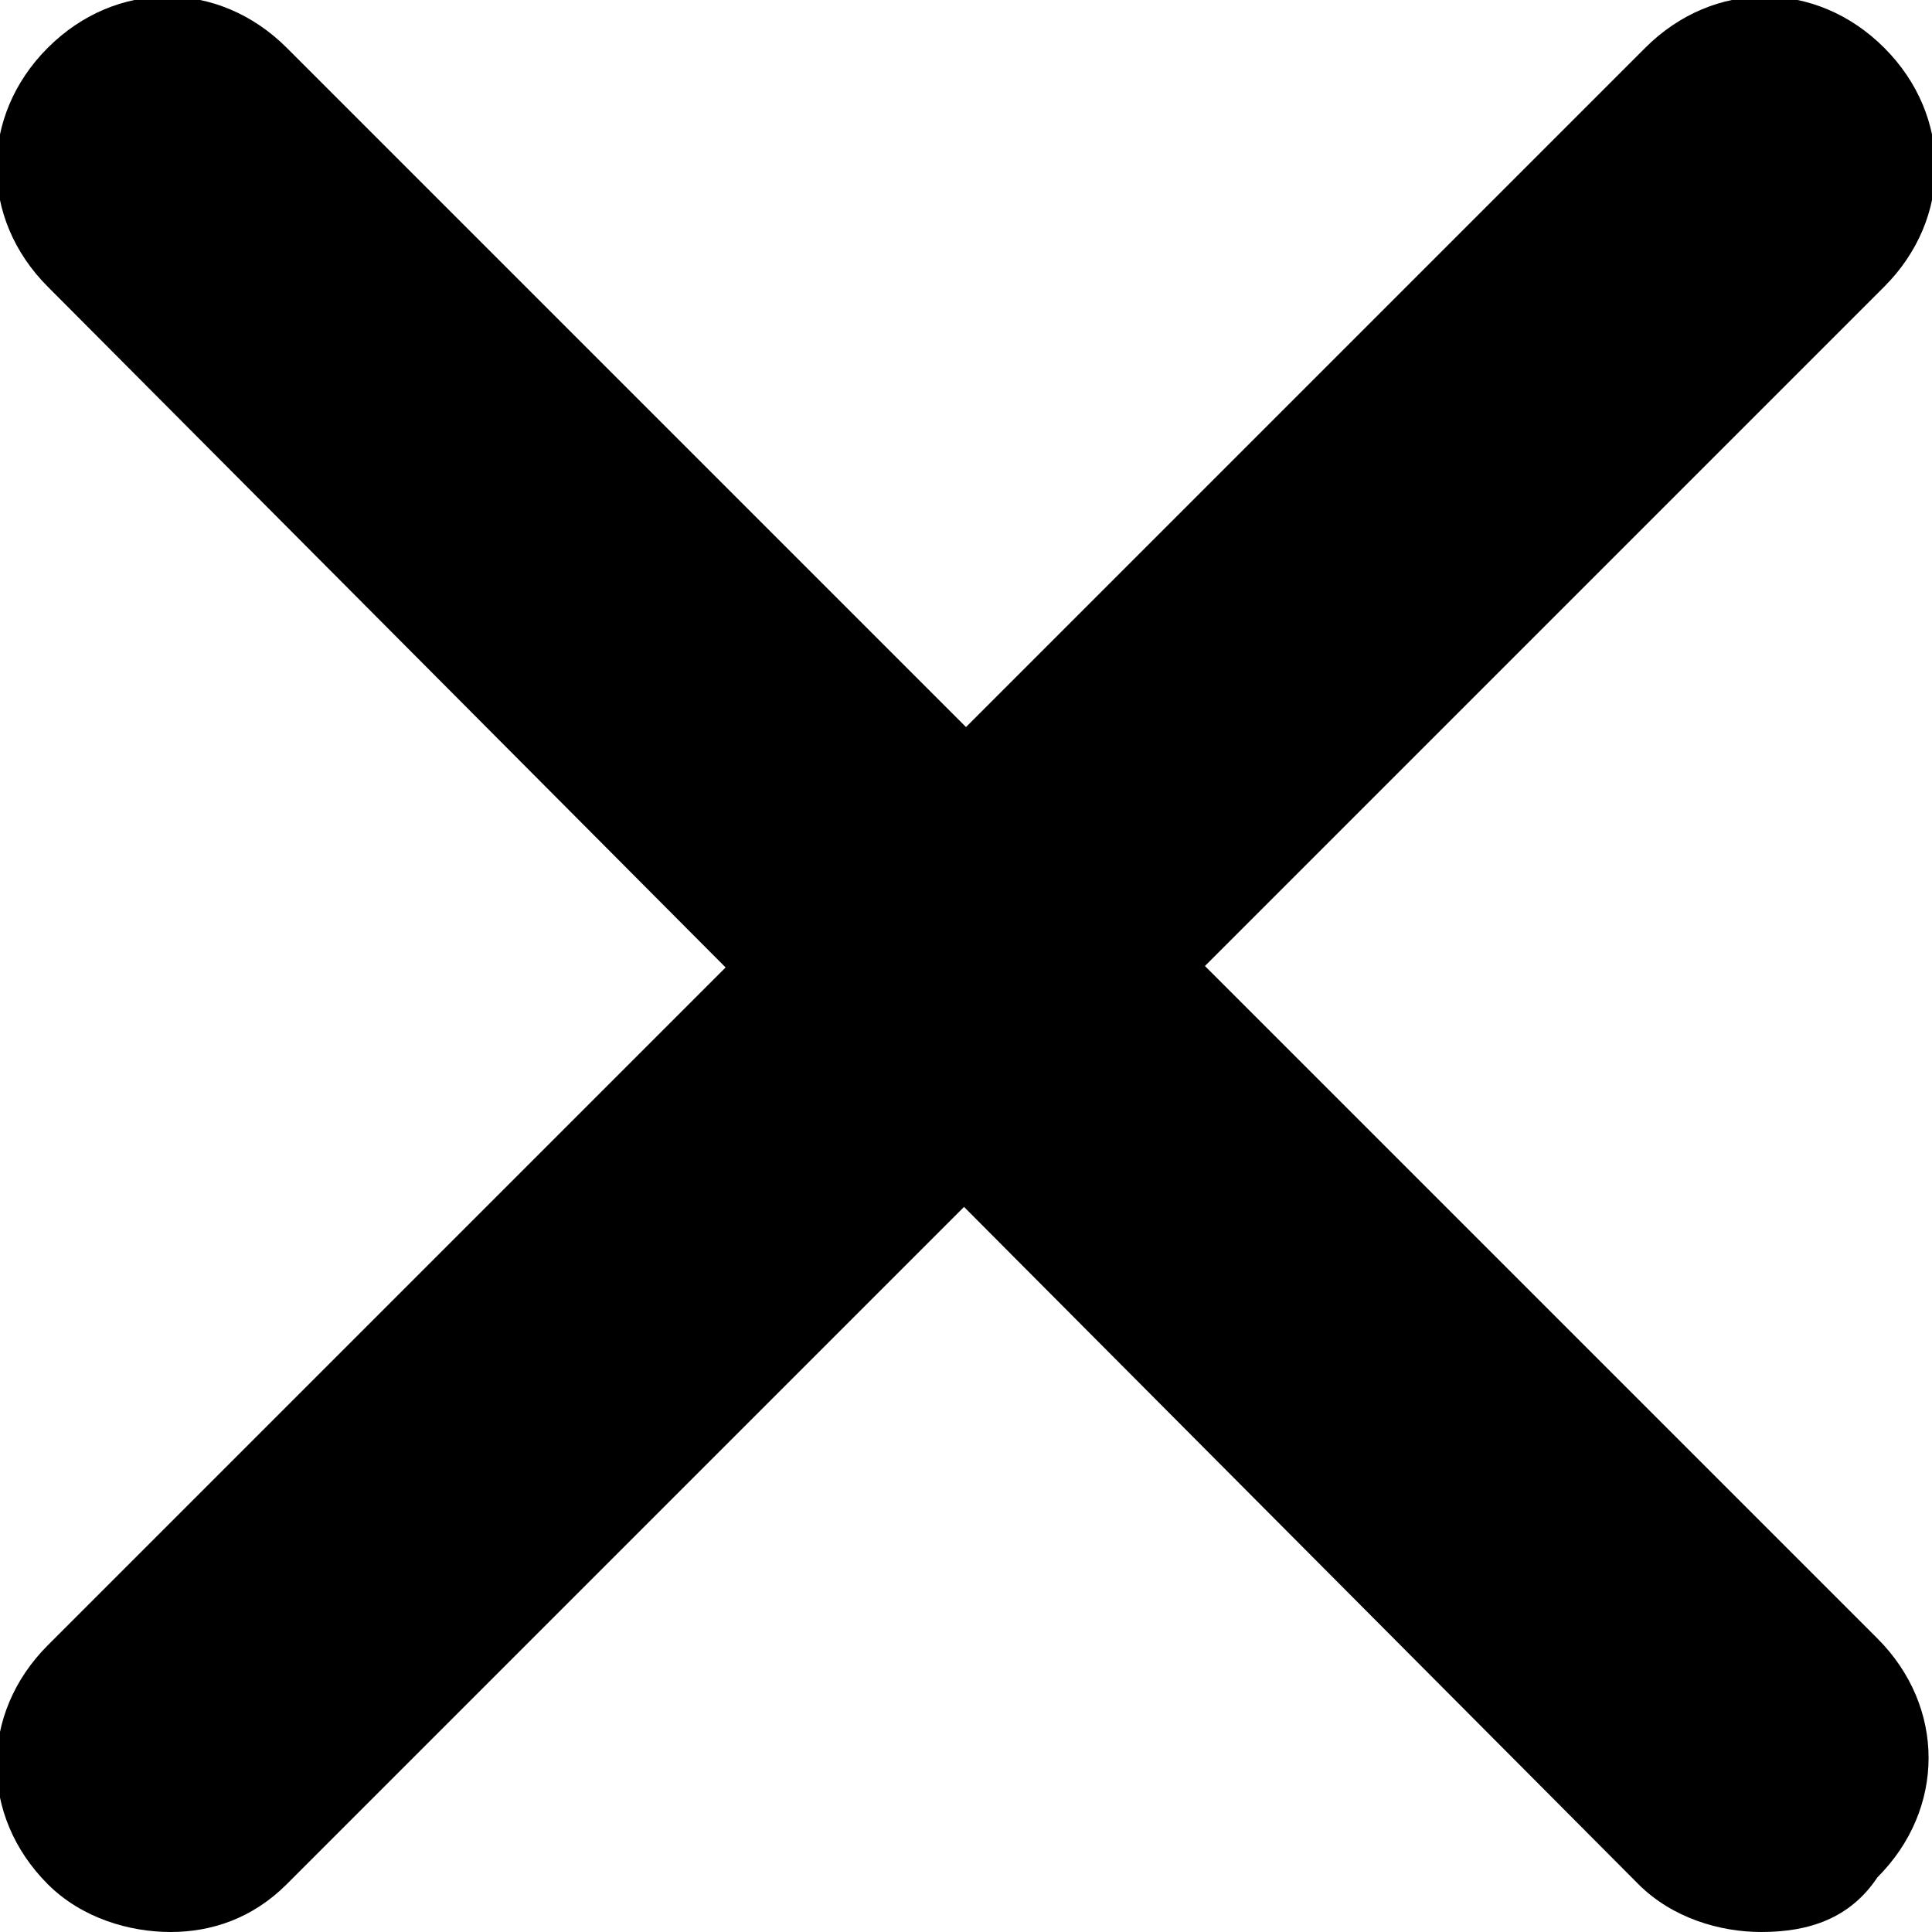
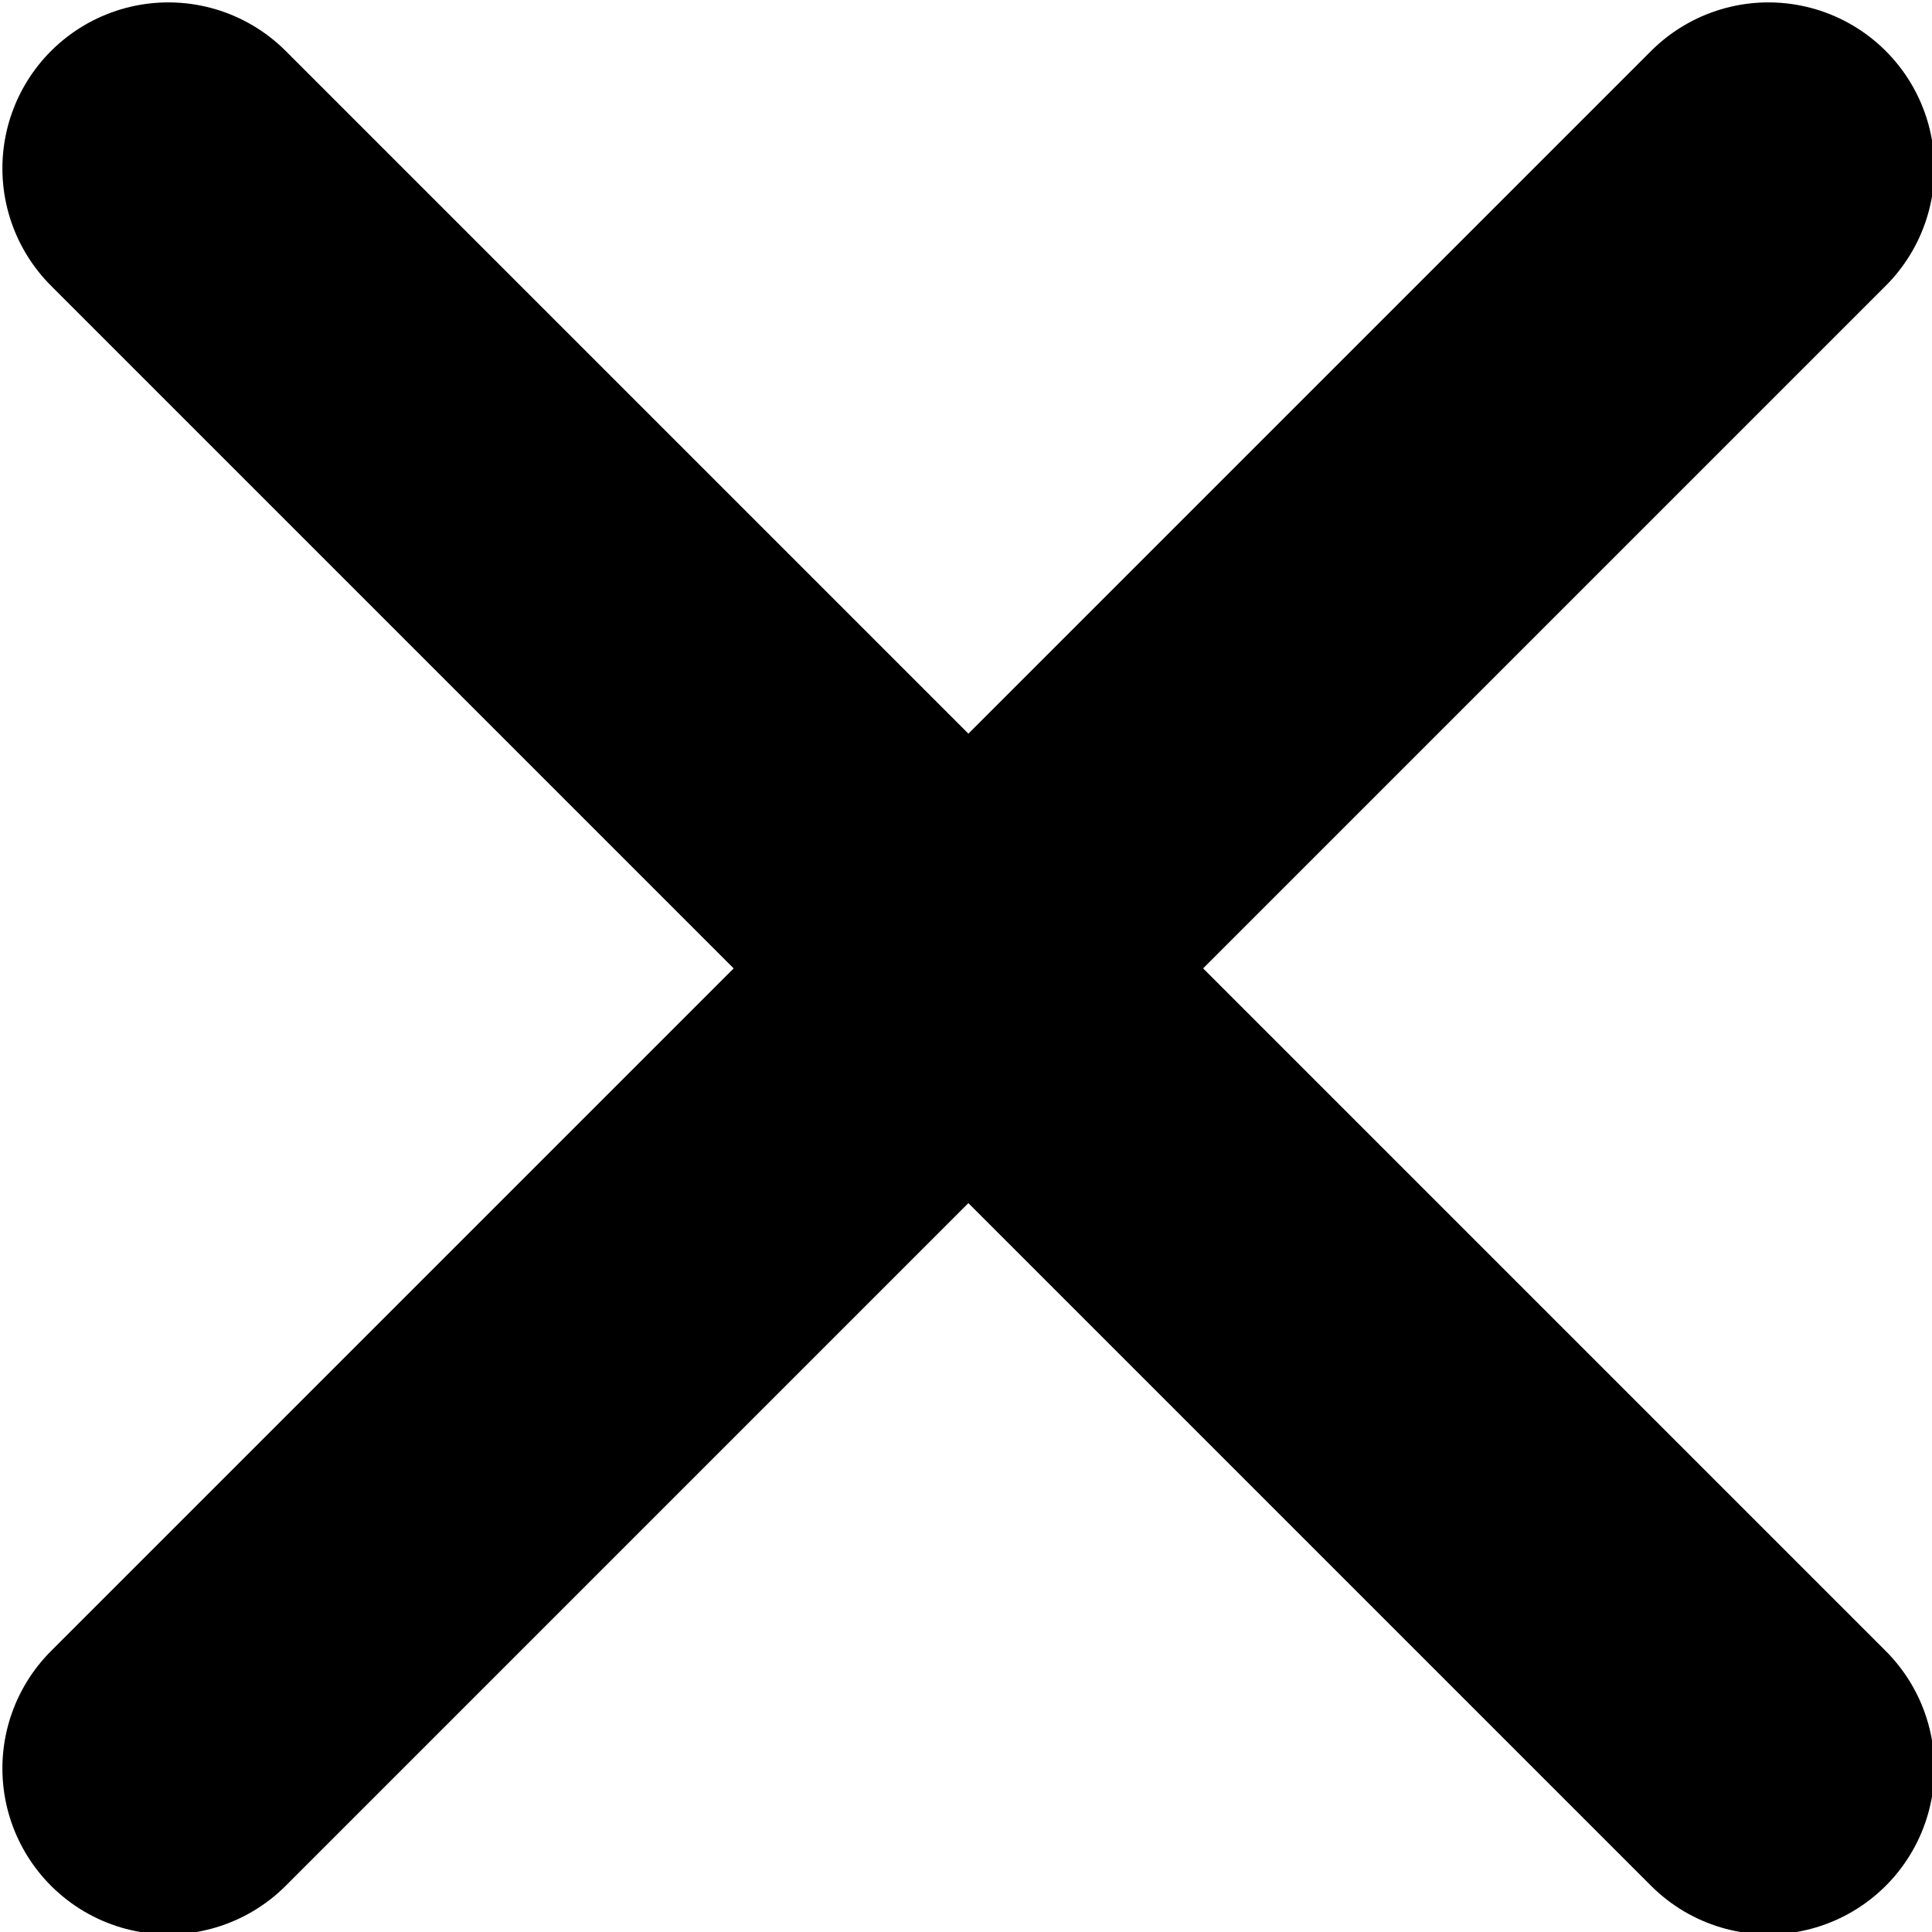
- <svg xmlns="http://www.w3.org/2000/svg" version="1.1" id="Laag_1" x="0px" y="0px" viewBox="0 0 28.3 28.3" style="enable-background:new 0 0 28.3 28.3;" xml:space="preserve">
-   <path d="M25.8,28.3c-0.6,0-1.3-0.2-1.8-0.7L0.7,4.2c-1-1-1-2.5,0-3.5c1-1,2.5-1,3.5,0l23.3,23.3c1,1,1,2.5,0,3.5  C27.1,28.1,26.5,28.3,25.8,28.3z" />
-   <path d="M2.5,28.3c-0.6,0-1.3-0.2-1.8-0.7c-1-1-1-2.5,0-3.5L24.1,0.7c1-1,2.5-1,3.5,0c1,1,1,2.5,0,3.5L4.2,27.6  C3.7,28.1,3.1,28.3,2.5,28.3z" />
+ <svg xmlns="http://www.w3.org/2000/svg" version="1.1" id="Laag_1" x="0px" y="0px" viewBox="0 0 29.1 29.1" style="enable-background:new 0 0 29.1 29.1;" xml:space="preserve">
+   <style type="text/css">
+ 	.st0{fill:none;stroke:#000000;stroke-width:5;stroke-linecap:round;}
+ </style>
+   <g id="Group_507" transform="translate(-1170.964 -467.964)">
+     <line id="Line_151" class="st0" x1="1197.6" y1="494.6" x2="1173.5" y2="470.5" />
+     <line id="Line_152" class="st0" x1="1197.6" y1="470.5" x2="1173.5" y2="494.6" />
+   </g>
</svg>
